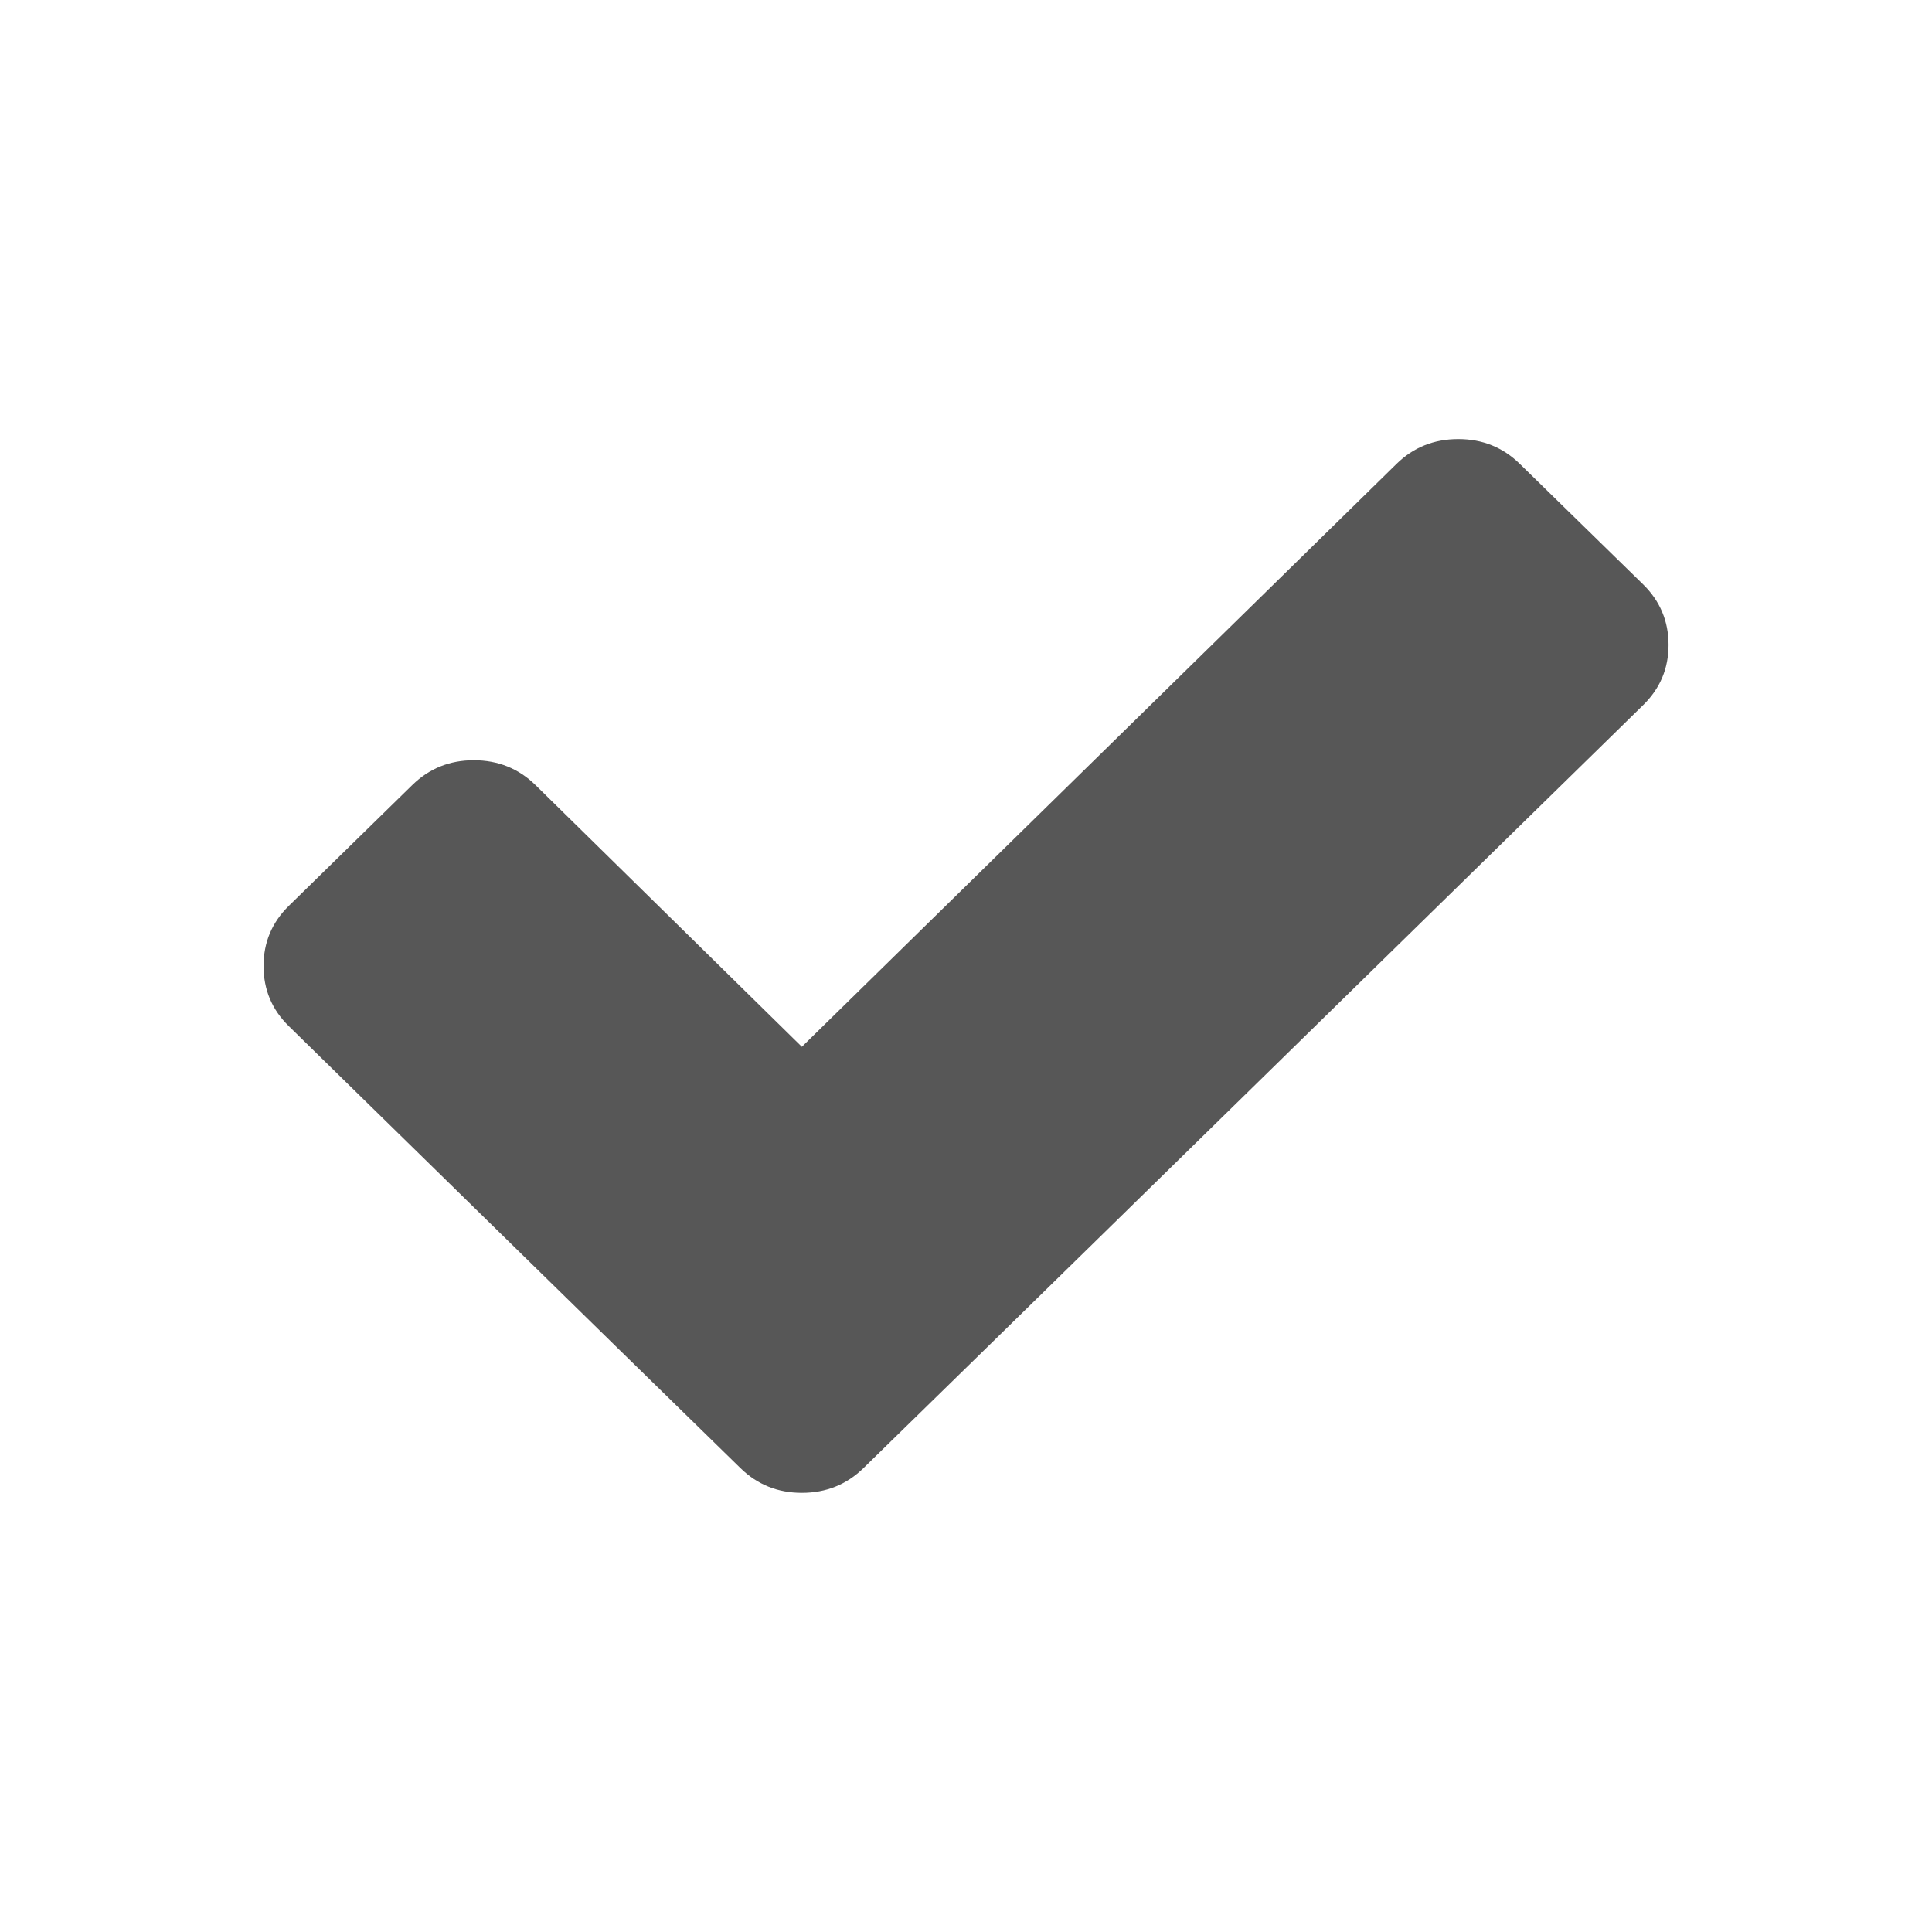
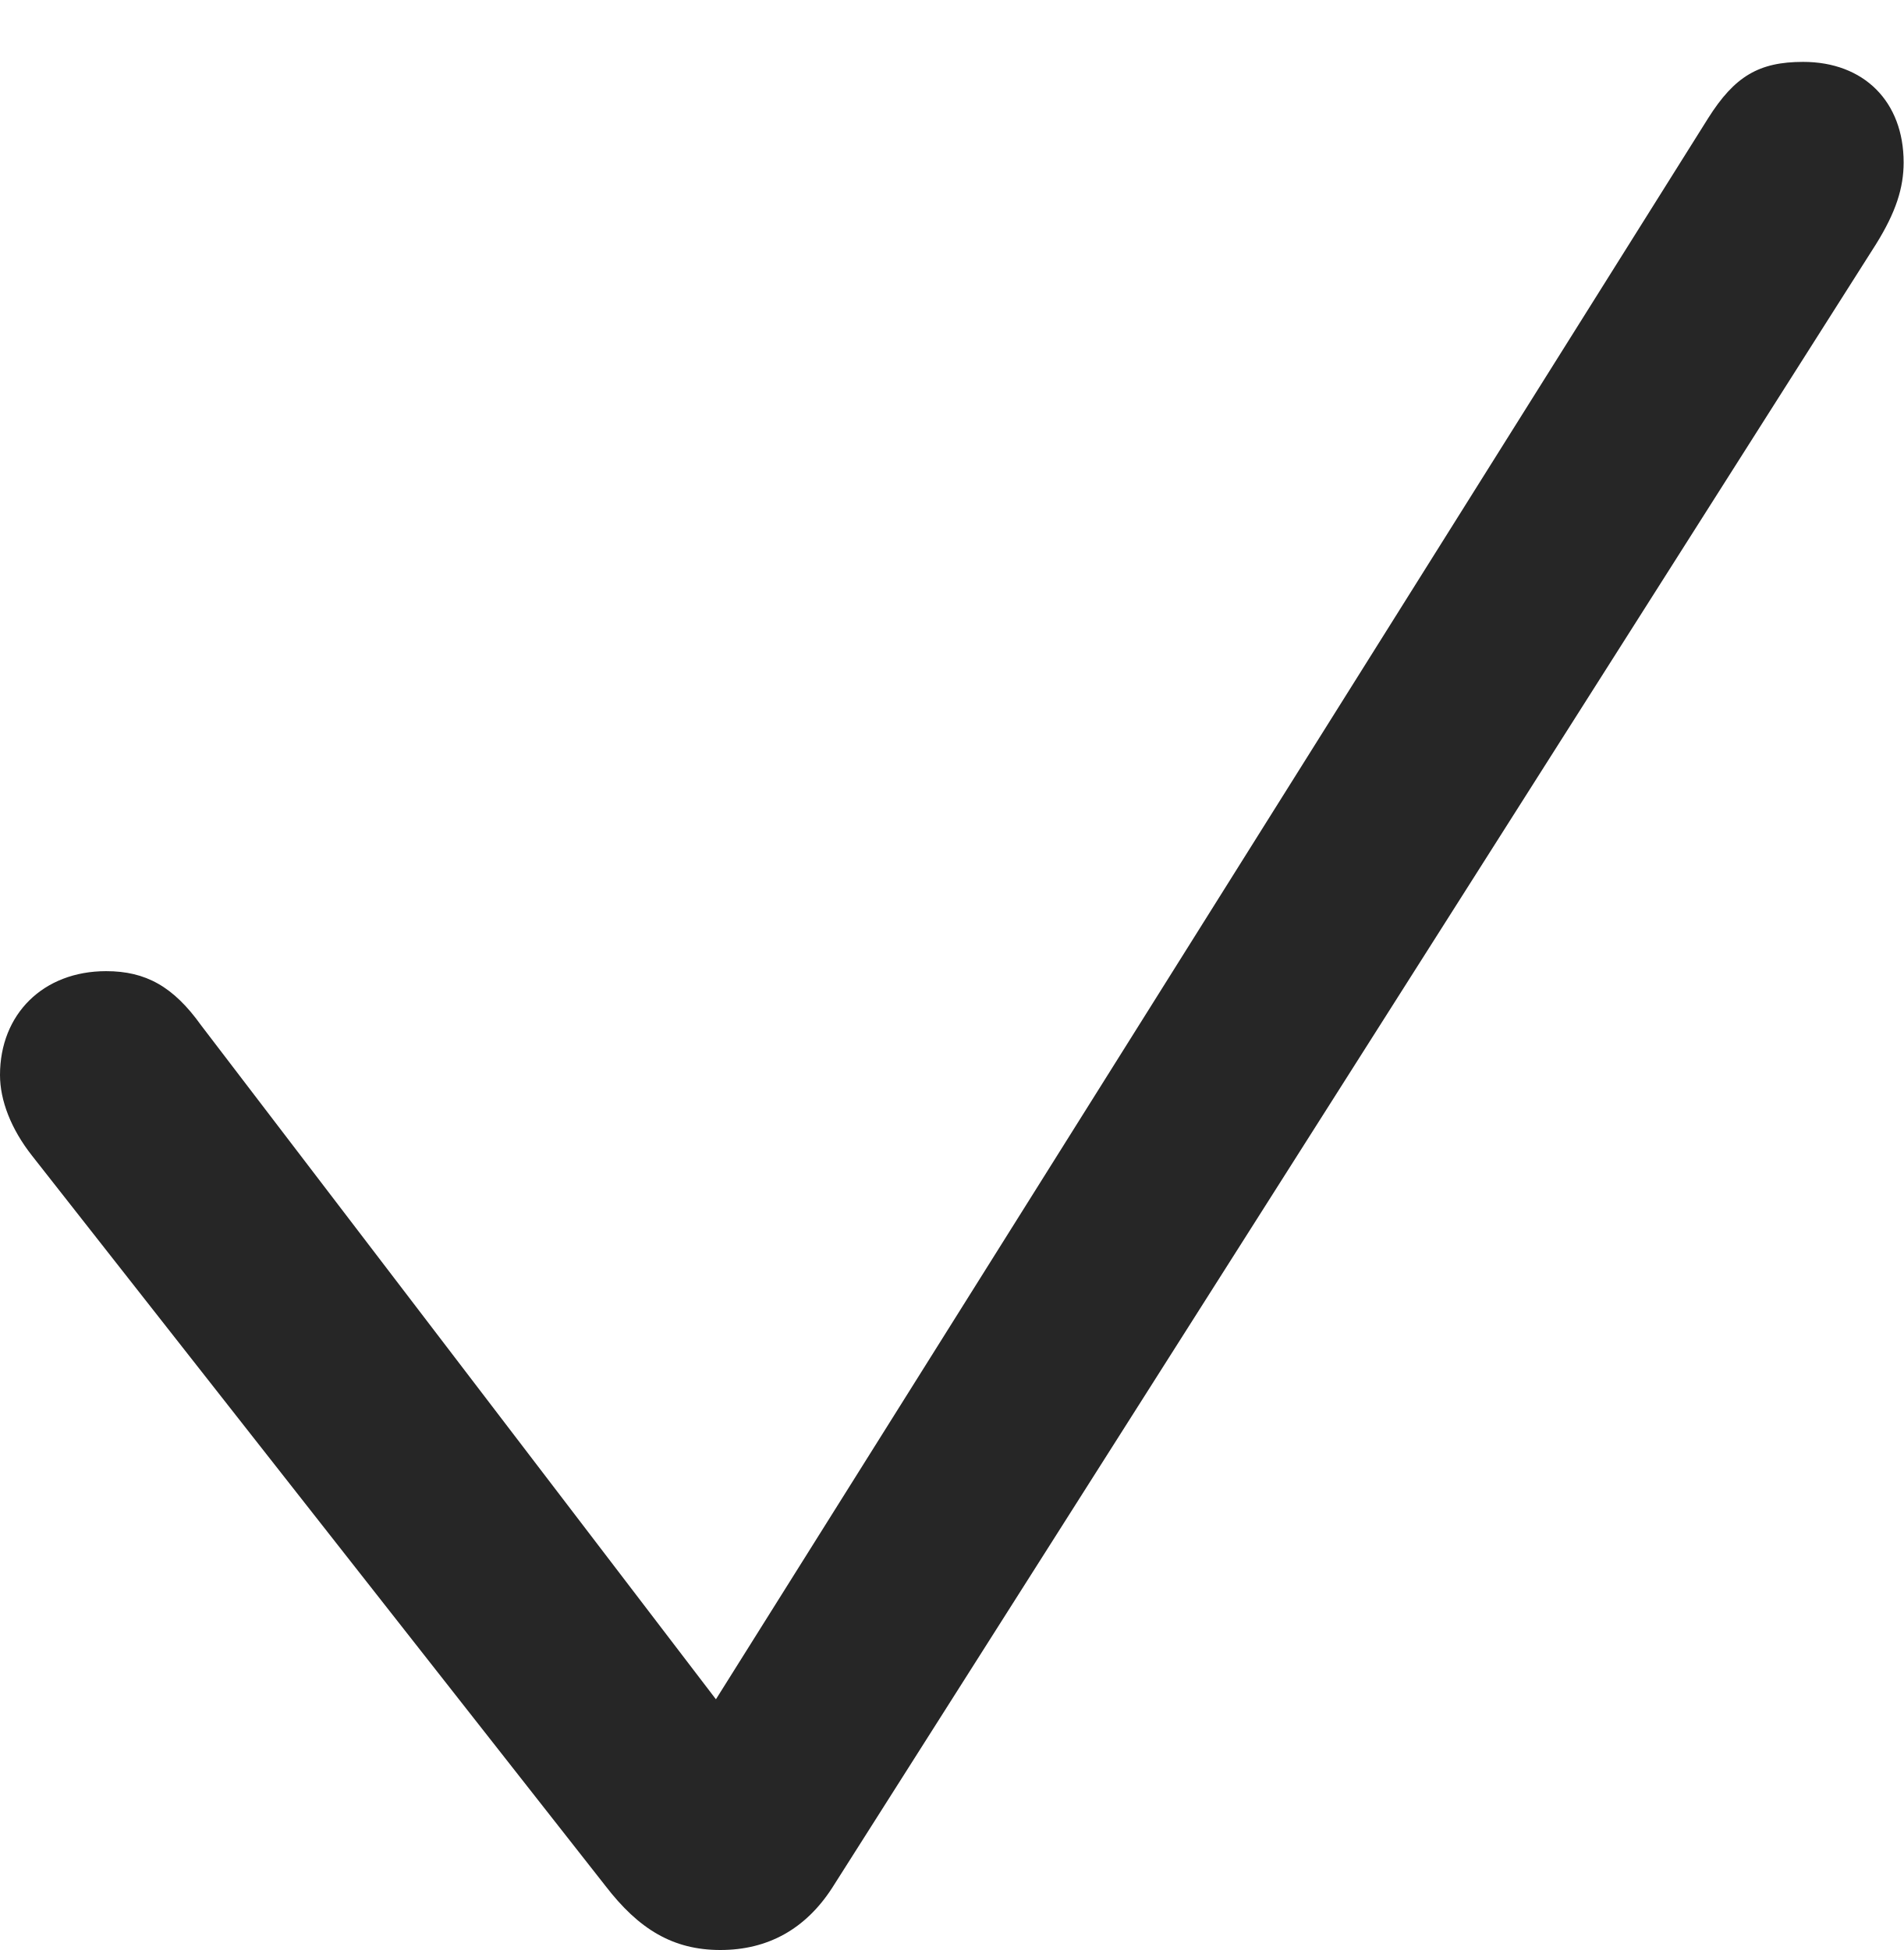
- <svg xmlns="http://www.w3.org/2000/svg" viewBox="0 0 22 22">
-   <defs id="defs3051">
-     <style type="text/css" id="current-color-scheme">
-      .ColorScheme-Text {
-        color:#575757;
-      }
-      </style>
-   </defs>
-   <path style="fill:currentColor;fill-opacity:1;stroke:none" d="m16.605 5c-.275 0-.511.094-.703.283l-6.771 6.637-3.033-2.98c-.193-.189-.428-.283-.703-.283-.275 0-.508.094-.701.283l-1.404 1.374c-.193.189-.289.417-.289.686 0 .269.096.498.289.686l3.736 3.658 1.404 1.372c.193.189.426.283.701.283.275 0 .51-.094.703-.283l1.404-1.372 7.473-7.315c.193-.189.289-.417.289-.686 0-.269-.097-.5-.289-.688l-1.404-1.372c-.193-.189-.426-.283-.701-.283z" class="ColorScheme-Text" />
+ <svg xmlns="http://www.w3.org/2000/svg" version="1.1" width="16.826" height="17.236">
+   <g>
+     <rect height="17.236" opacity="0" width="16.826" x="0" y="0" />
+     <path d="M6.367 17.236C6.787 17.236 7.119 17.051 7.354 16.689L16.582 2.158C16.758 1.875 16.826 1.66 16.826 1.436C16.826 0.898 16.475 0.547 15.938 0.547C15.547 0.547 15.332 0.674 15.098 1.045L6.328 15.02L1.777 9.062C1.533 8.721 1.289 8.584 0.938 8.584C0.381 8.584 0 8.965 0 9.502C0 9.727 0.098 9.98 0.283 10.215L5.352 16.67C5.645 17.051 5.947 17.236 6.367 17.236Z" fill="#000000" fill-opacity="0.85" />
+   </g>
</svg>
